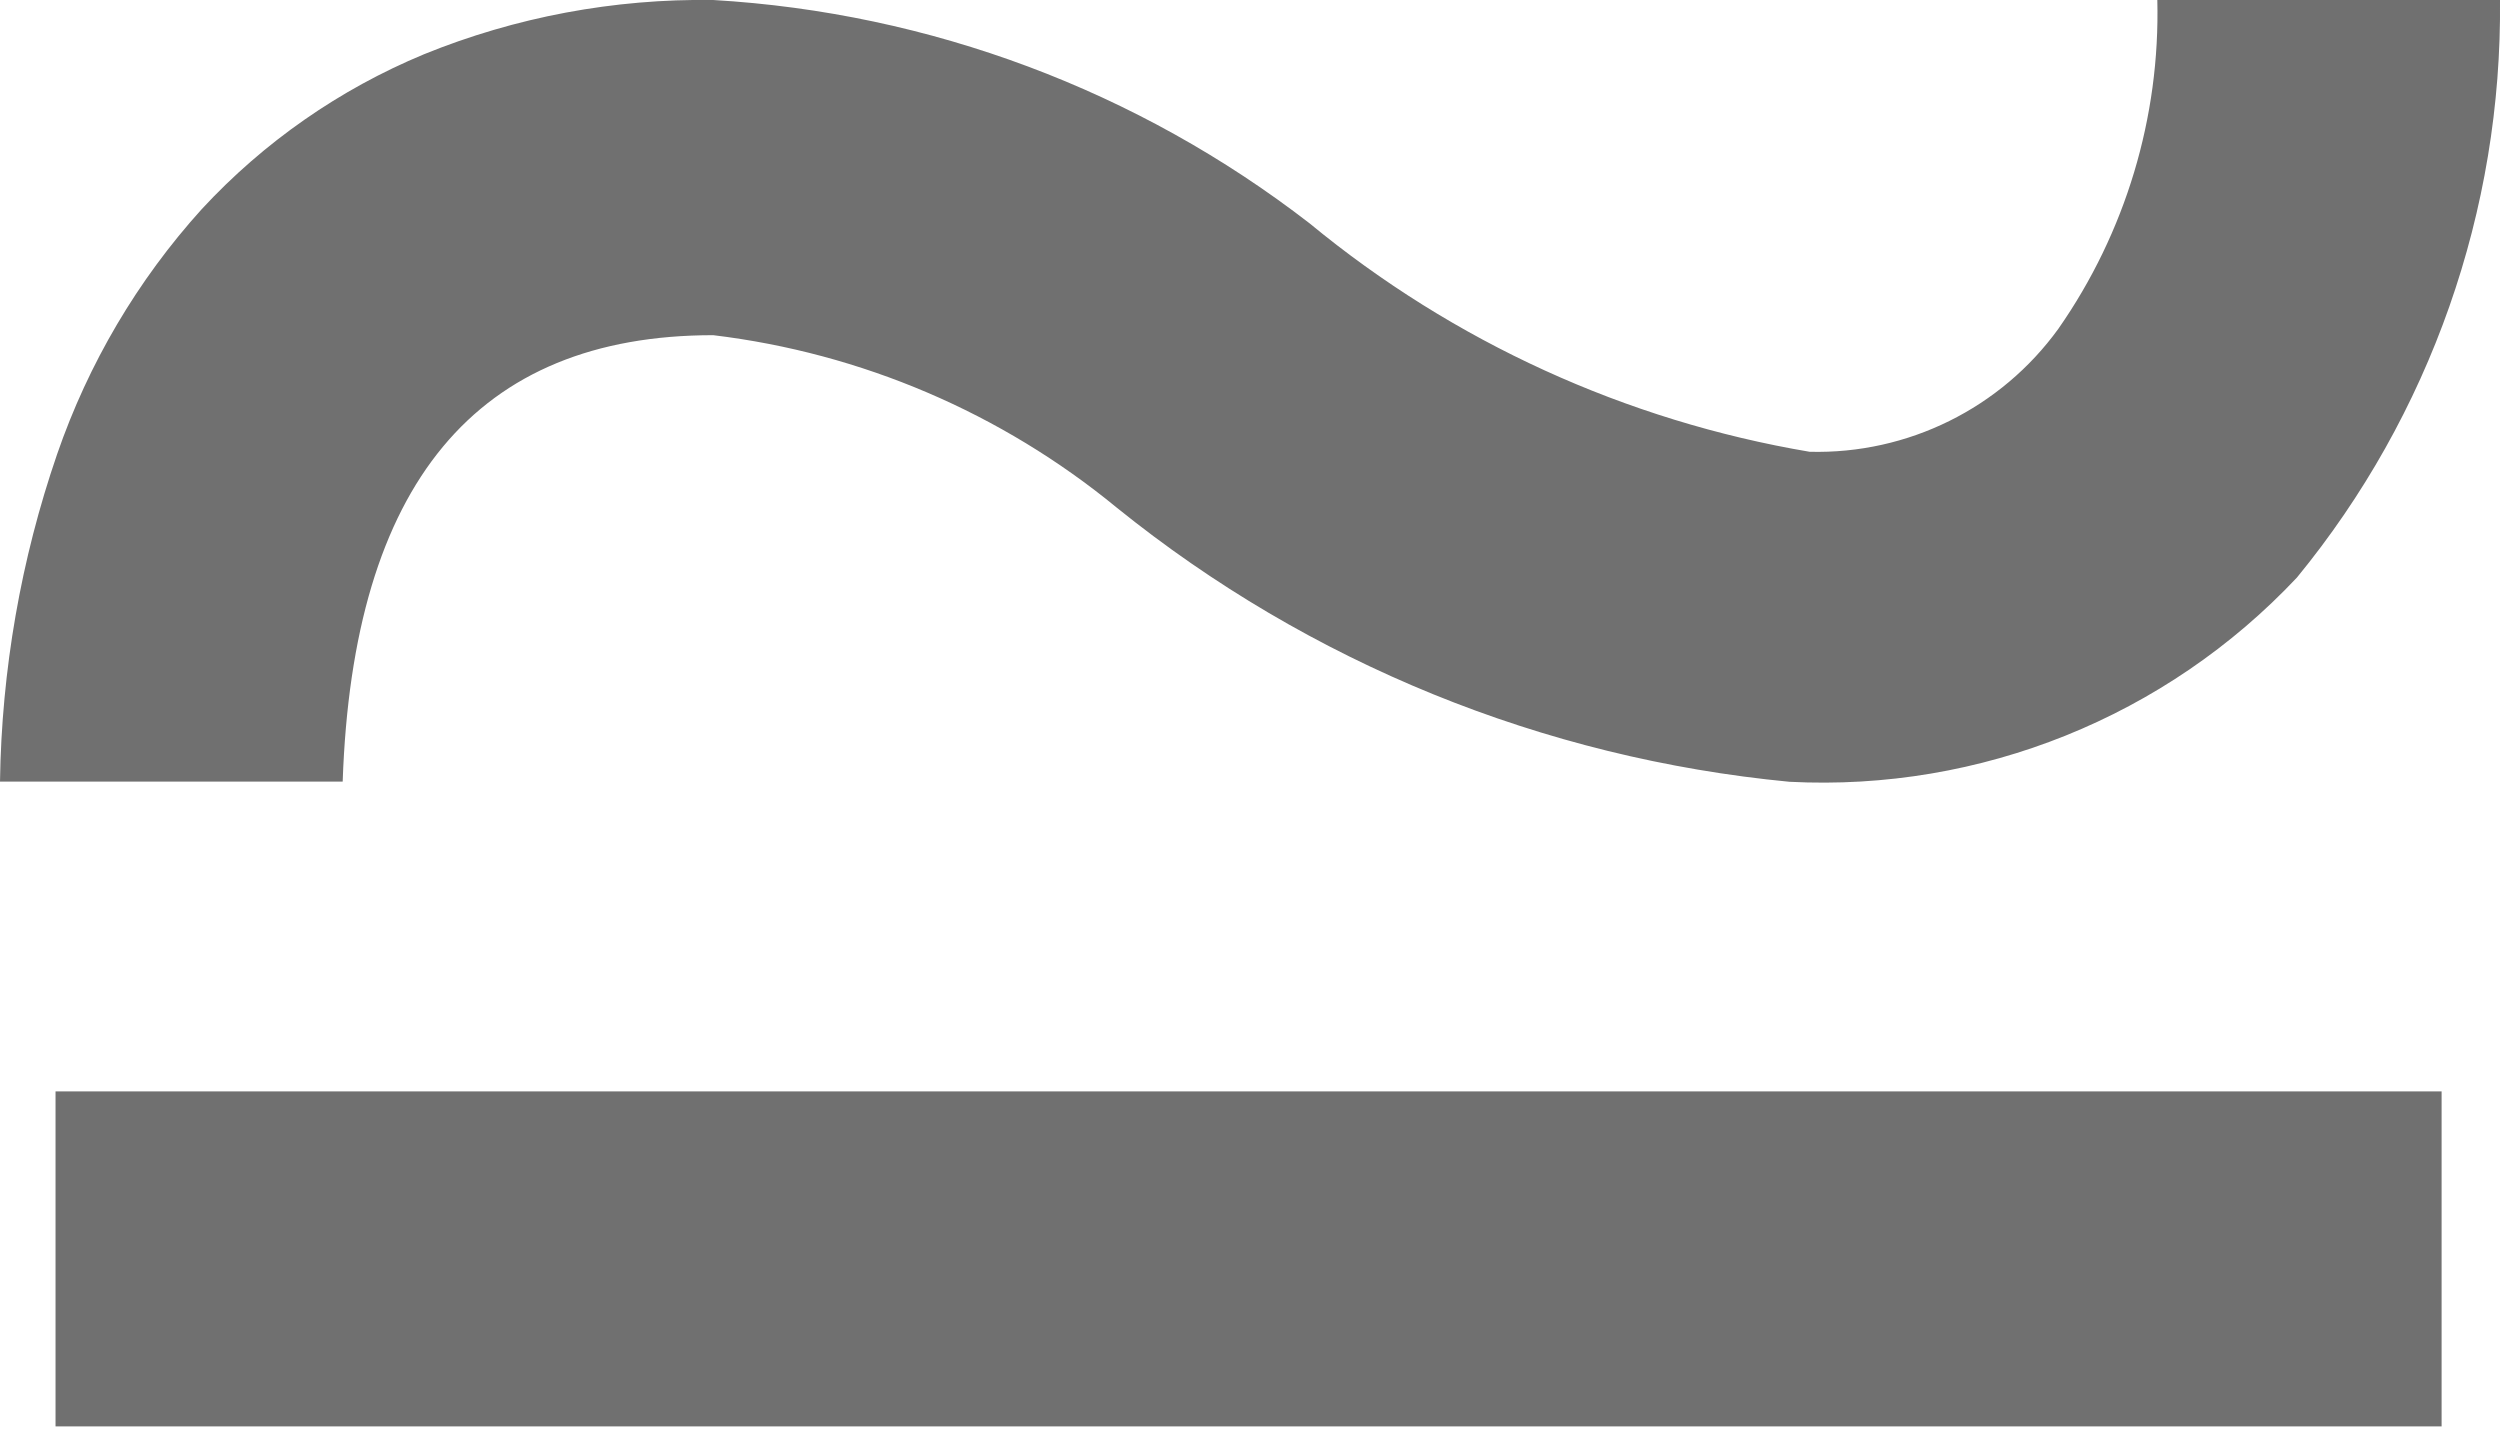
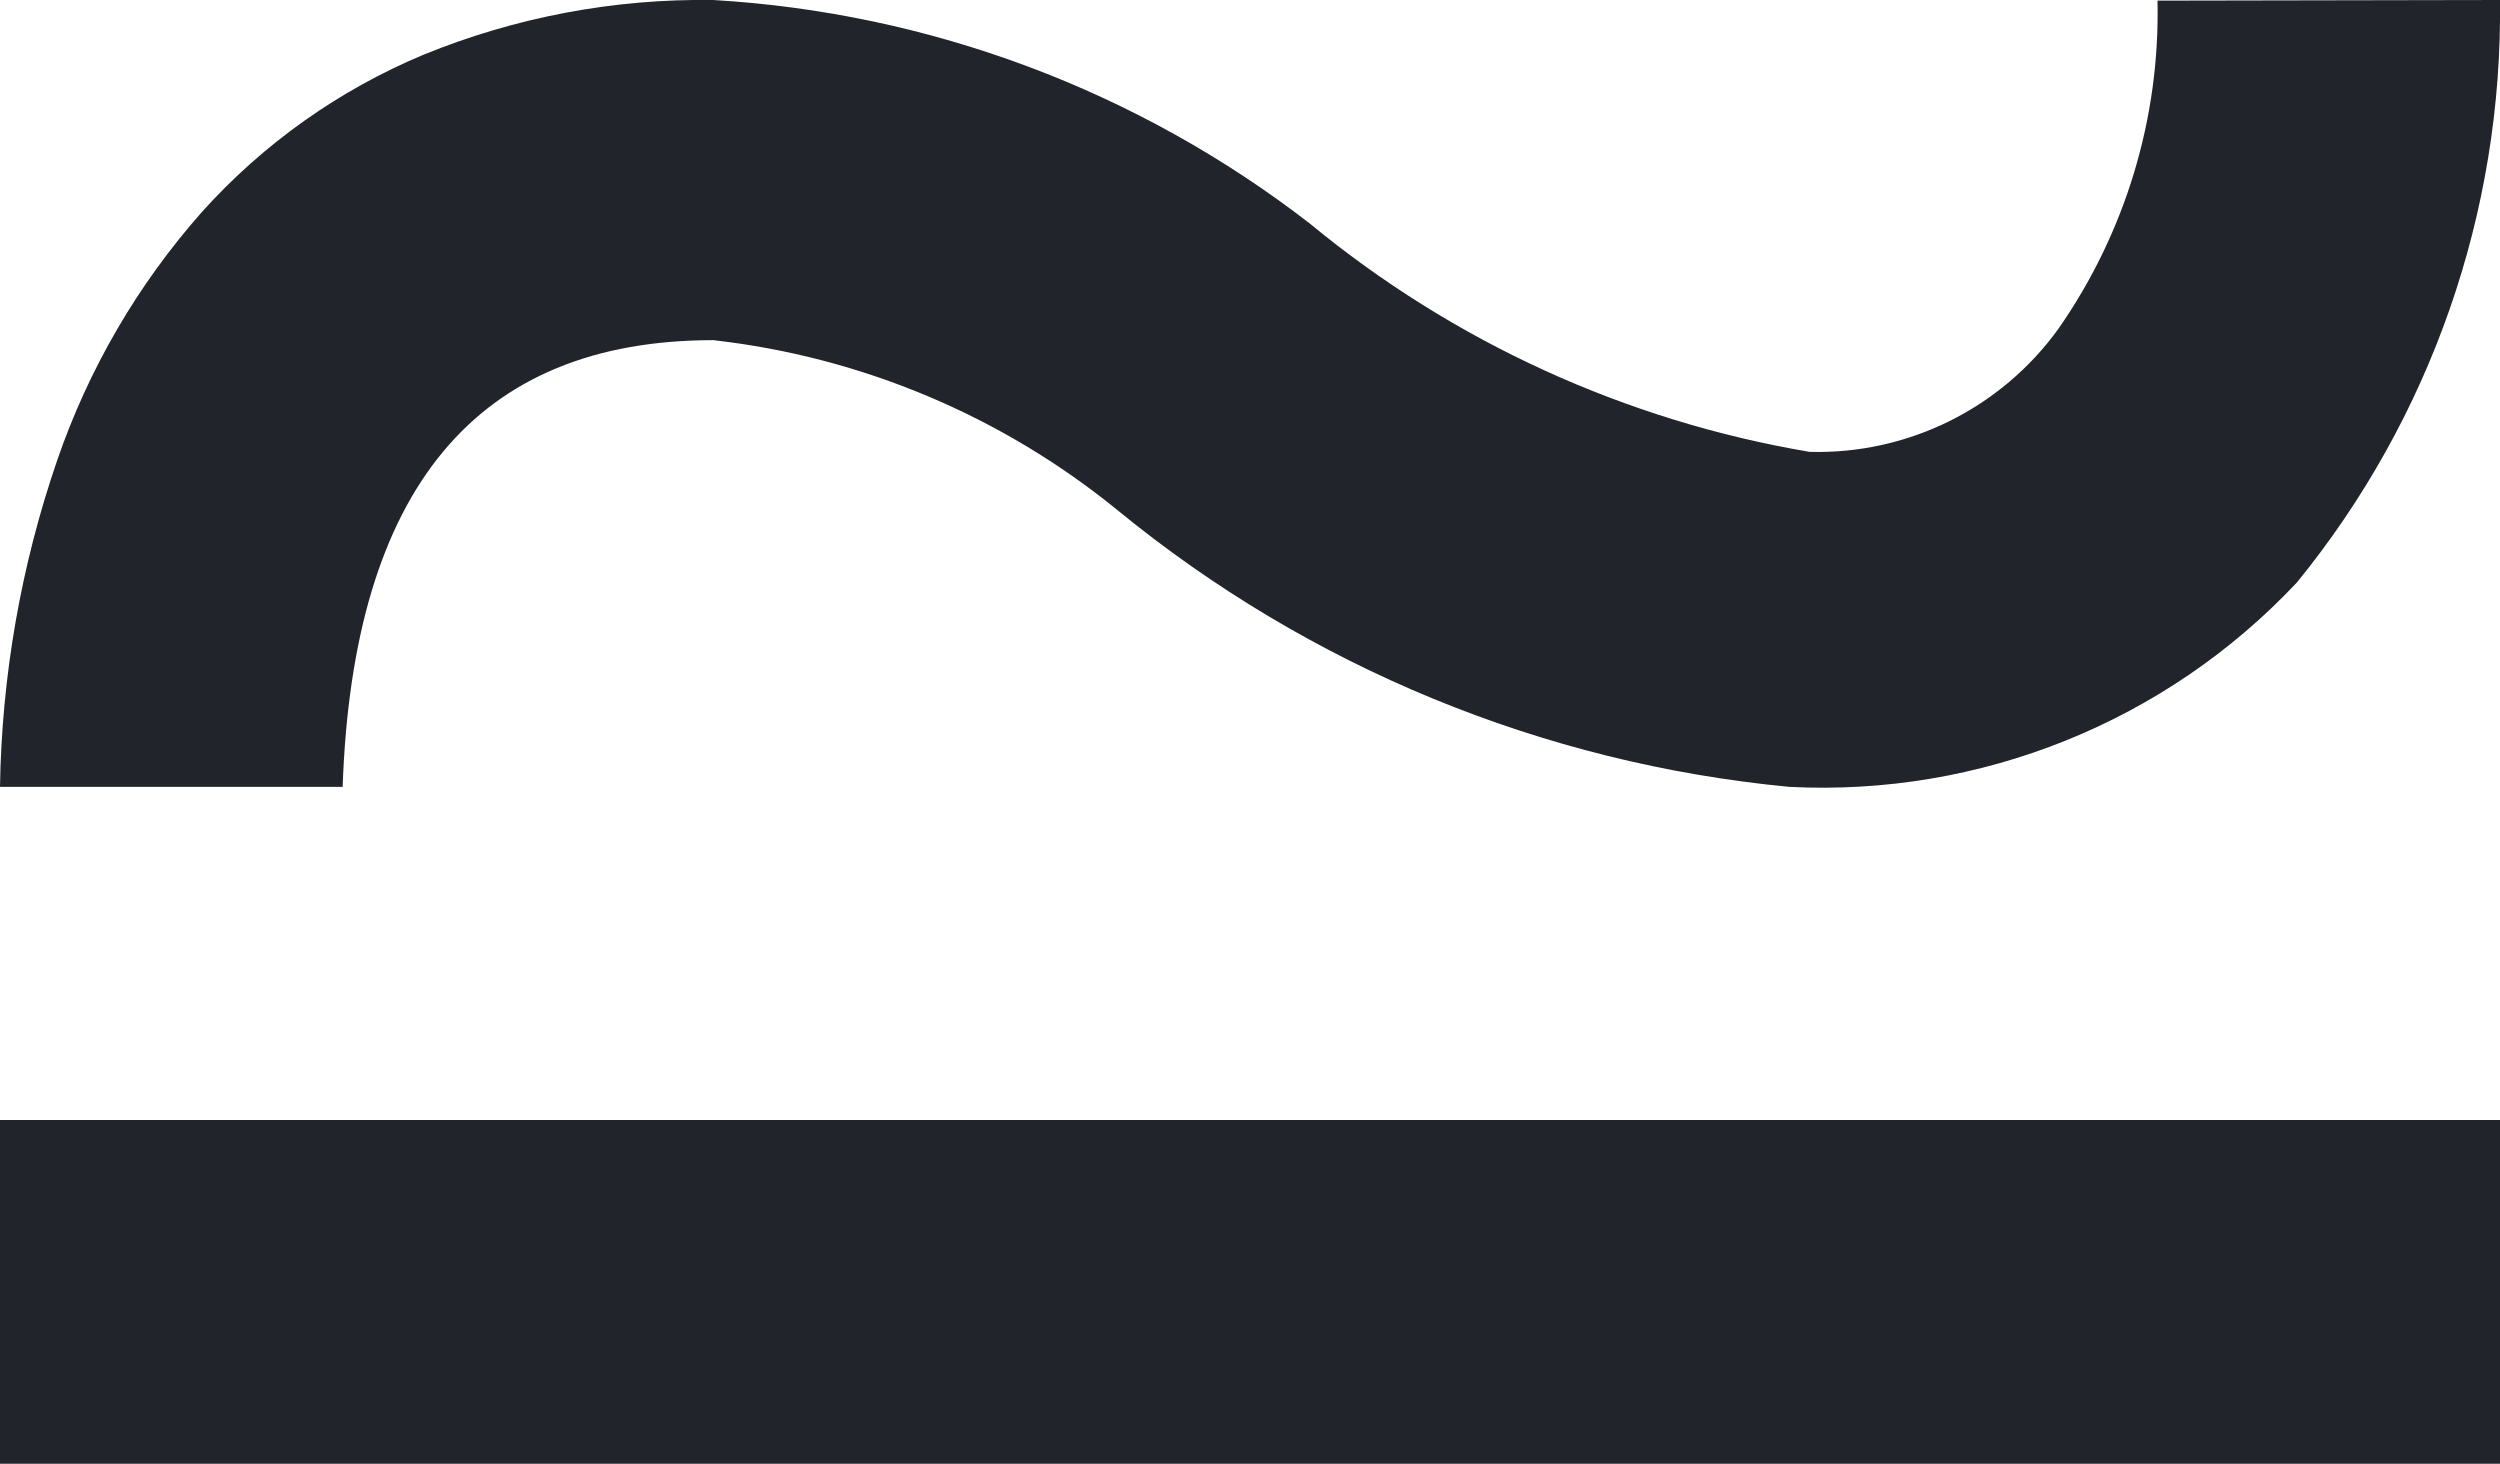
- <svg xmlns="http://www.w3.org/2000/svg" width="14px" height="8px" viewBox="0 0 14 8" version="1.1">
-   <g id="Page-1" stroke="none" stroke-width="1" fill="none" fill-rule="evenodd">
-     <g id="Caminho-2752" fill="#707070" fill-rule="nonzero">
-       <path d="M13.673,7.988 L0.311,7.988 L0.311,6.112 L13.673,6.112 L13.673,7.988 Z M10.134,2.53 C10.684,2.544 11.205,2.286 11.527,1.841 C11.903,1.302 12.097,0.657 12.081,-9.43635361e-16 L14,-9.43635361e-16 C14.012,1.178 13.61,2.323 12.863,3.234 C12.13,4.014 11.09,4.433 10.021,4.378 C8.642,4.246 7.332,3.713 6.254,2.843 C5.608,2.312 4.824,1.977 3.994,1.877 C2.667,1.877 1.976,2.71 1.919,4.377 L0,4.377 C0.009,3.753 0.117,3.133 0.32,2.543 C0.495,2.036 0.77,1.569 1.13,1.171 C1.477,0.796 1.902,0.5 2.374,0.304 C2.888,0.095 3.439,-0.008 3.994,-9.43635361e-16 C5.208,0.071 6.372,0.507 7.334,1.251 C8.139,1.915 9.105,2.356 10.134,2.53 Z" id="Shape" />
-     </g>
+ <svg xmlns="http://www.w3.org/2000/svg" width="16" height="9.368" viewBox="0 0 16 9.368">
+   <g transform="translate(-251 -492)">
+     <path d="M10.489-8.057a5.784,5.784,0,0,1-1.3,3.728A4.165,4.165,0,0,1,5.941-3.021a7.978,7.978,0,0,1-4.3-1.771A4.982,4.982,0,0,0-.946-5.88q-2.274,0-2.372,2.859H-5.511a6.757,6.757,0,0,1,.365-2.087A4.706,4.706,0,0,1-4.219-6.7,3.959,3.959,0,0,1-2.8-7.707,4.723,4.723,0,0,1-.946-8.057,6.9,6.9,0,0,1,2.871-6.627a6.811,6.811,0,0,0,3.2,1.462,1.9,1.9,0,0,0,1.592-.788,3.531,3.531,0,0,0,.634-2.1Z" transform="translate(256.511 500.057)" fill="#22242b" />
+     <path d="M-3.492-1.419v-2.2h16v2.2Z" transform="translate(254.492 502.787)" fill="#22242b" />
  </g>
</svg>
